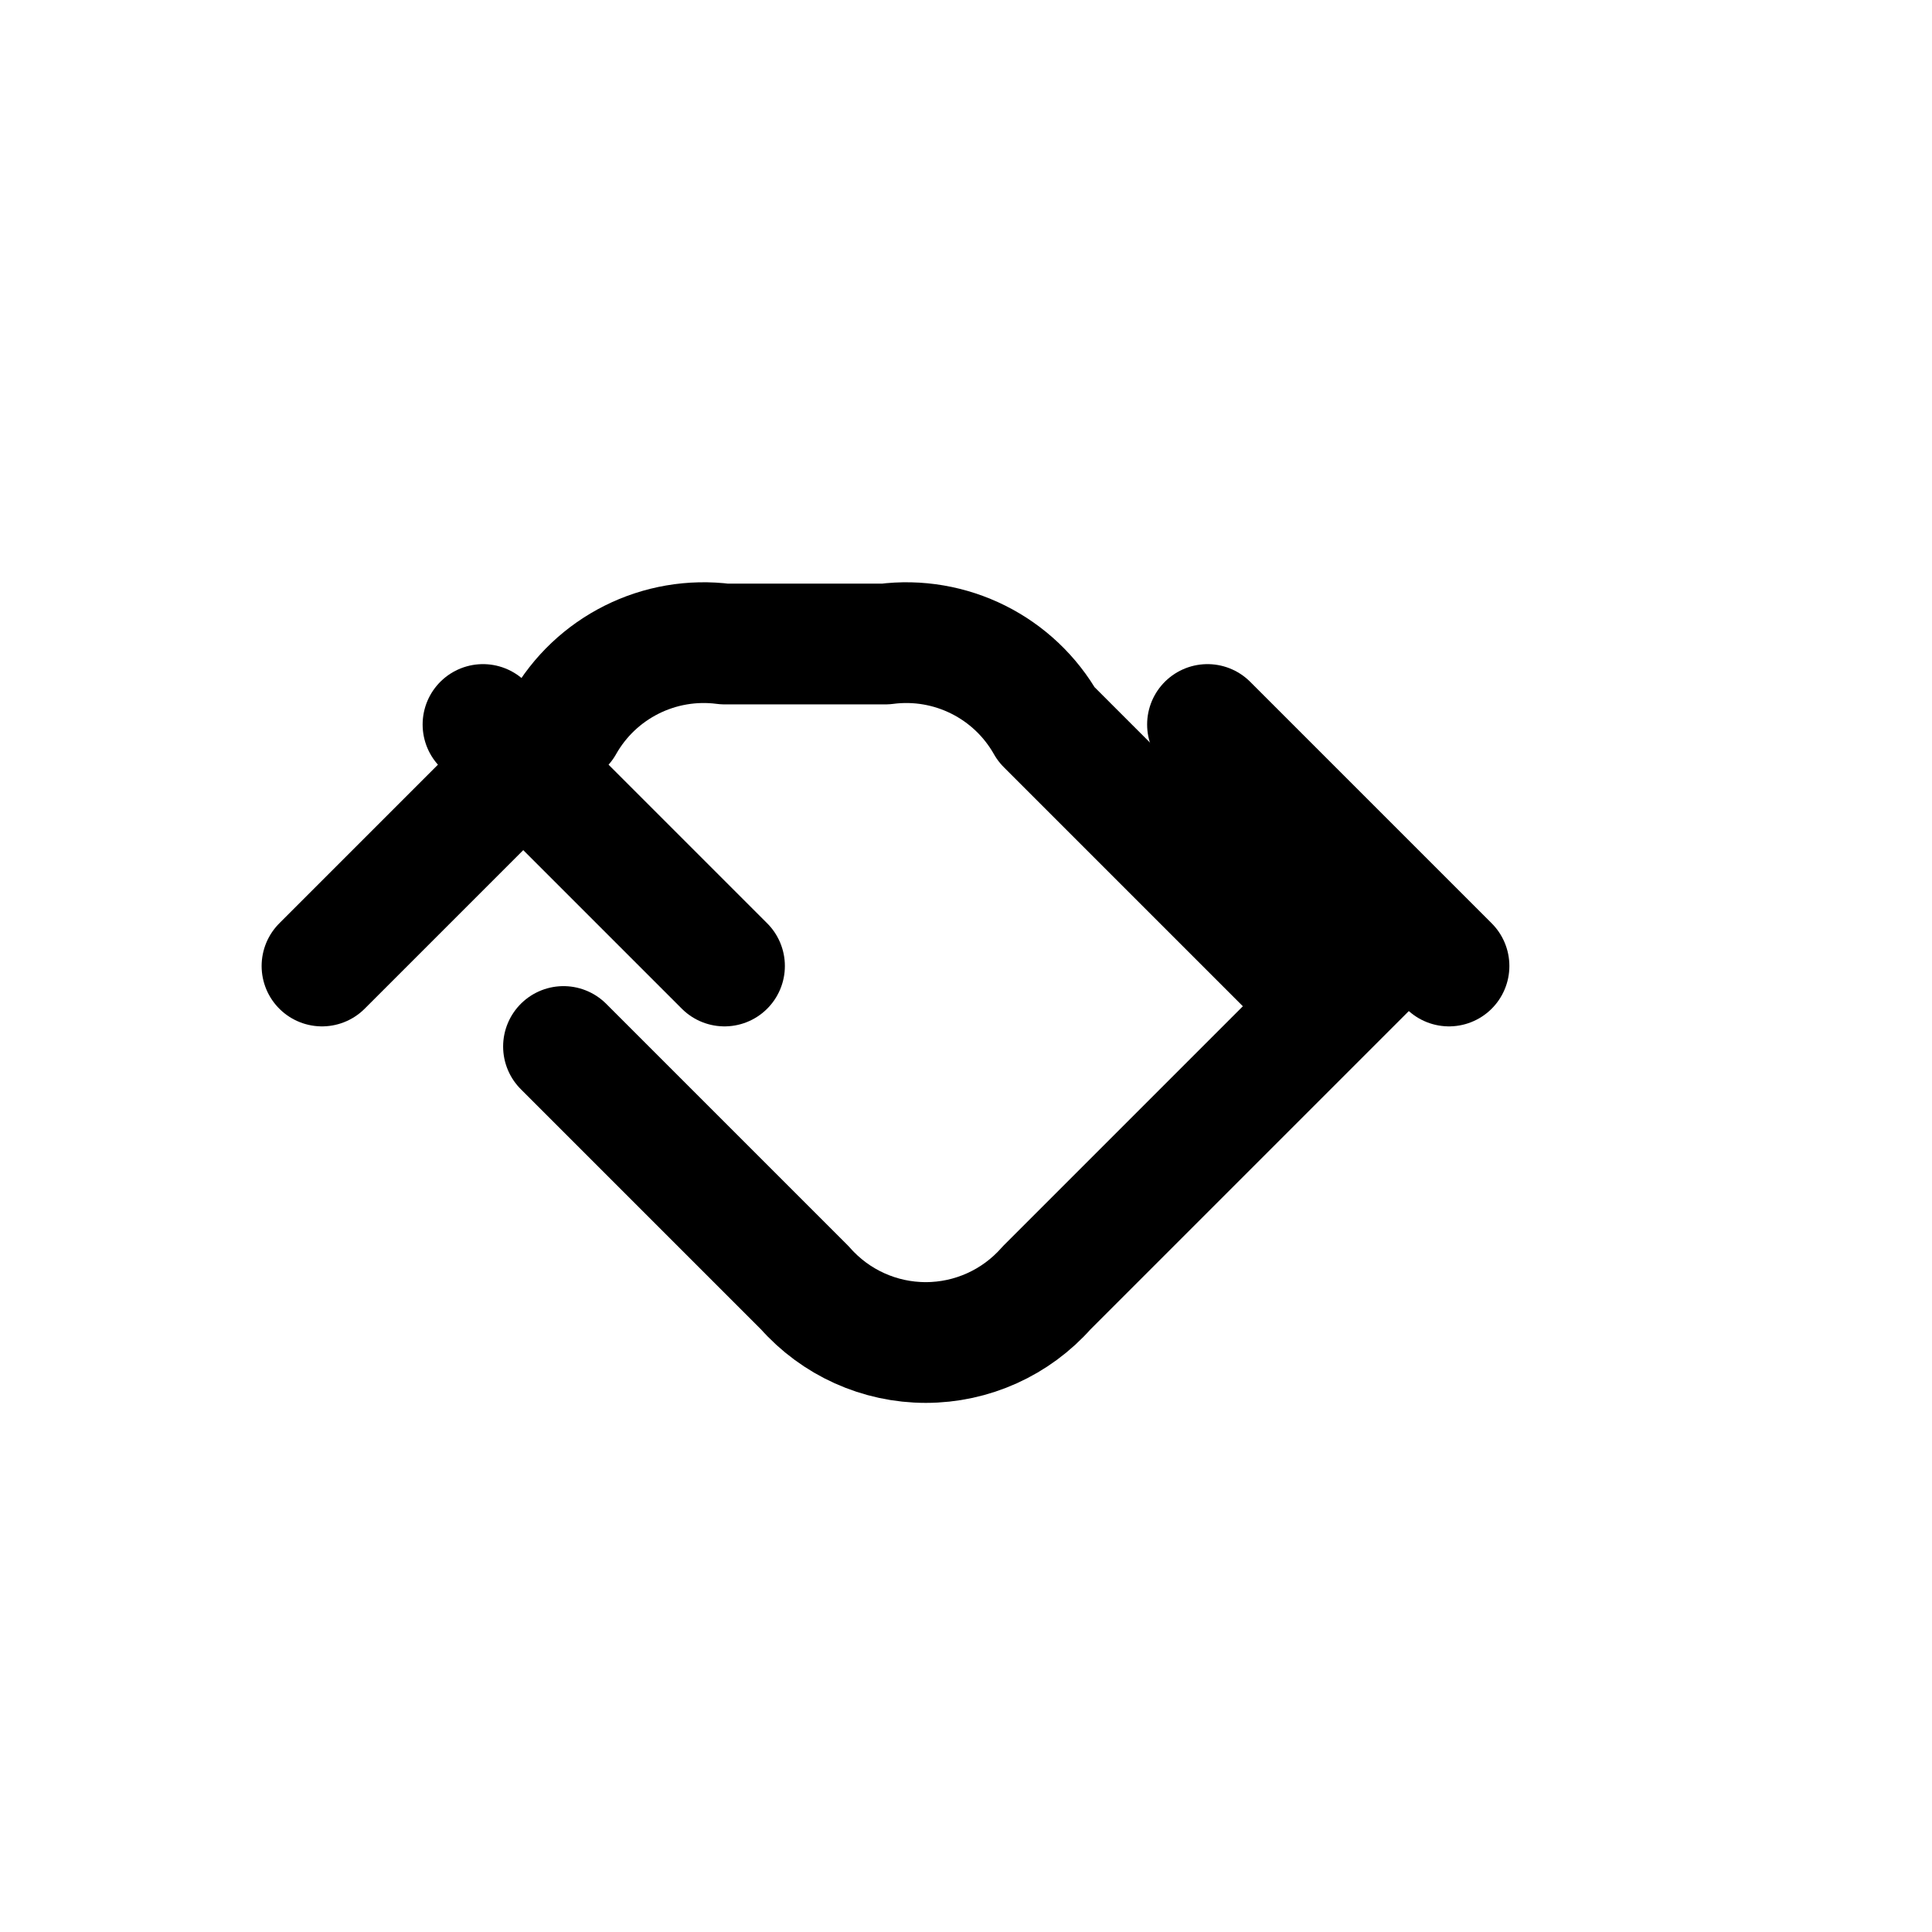
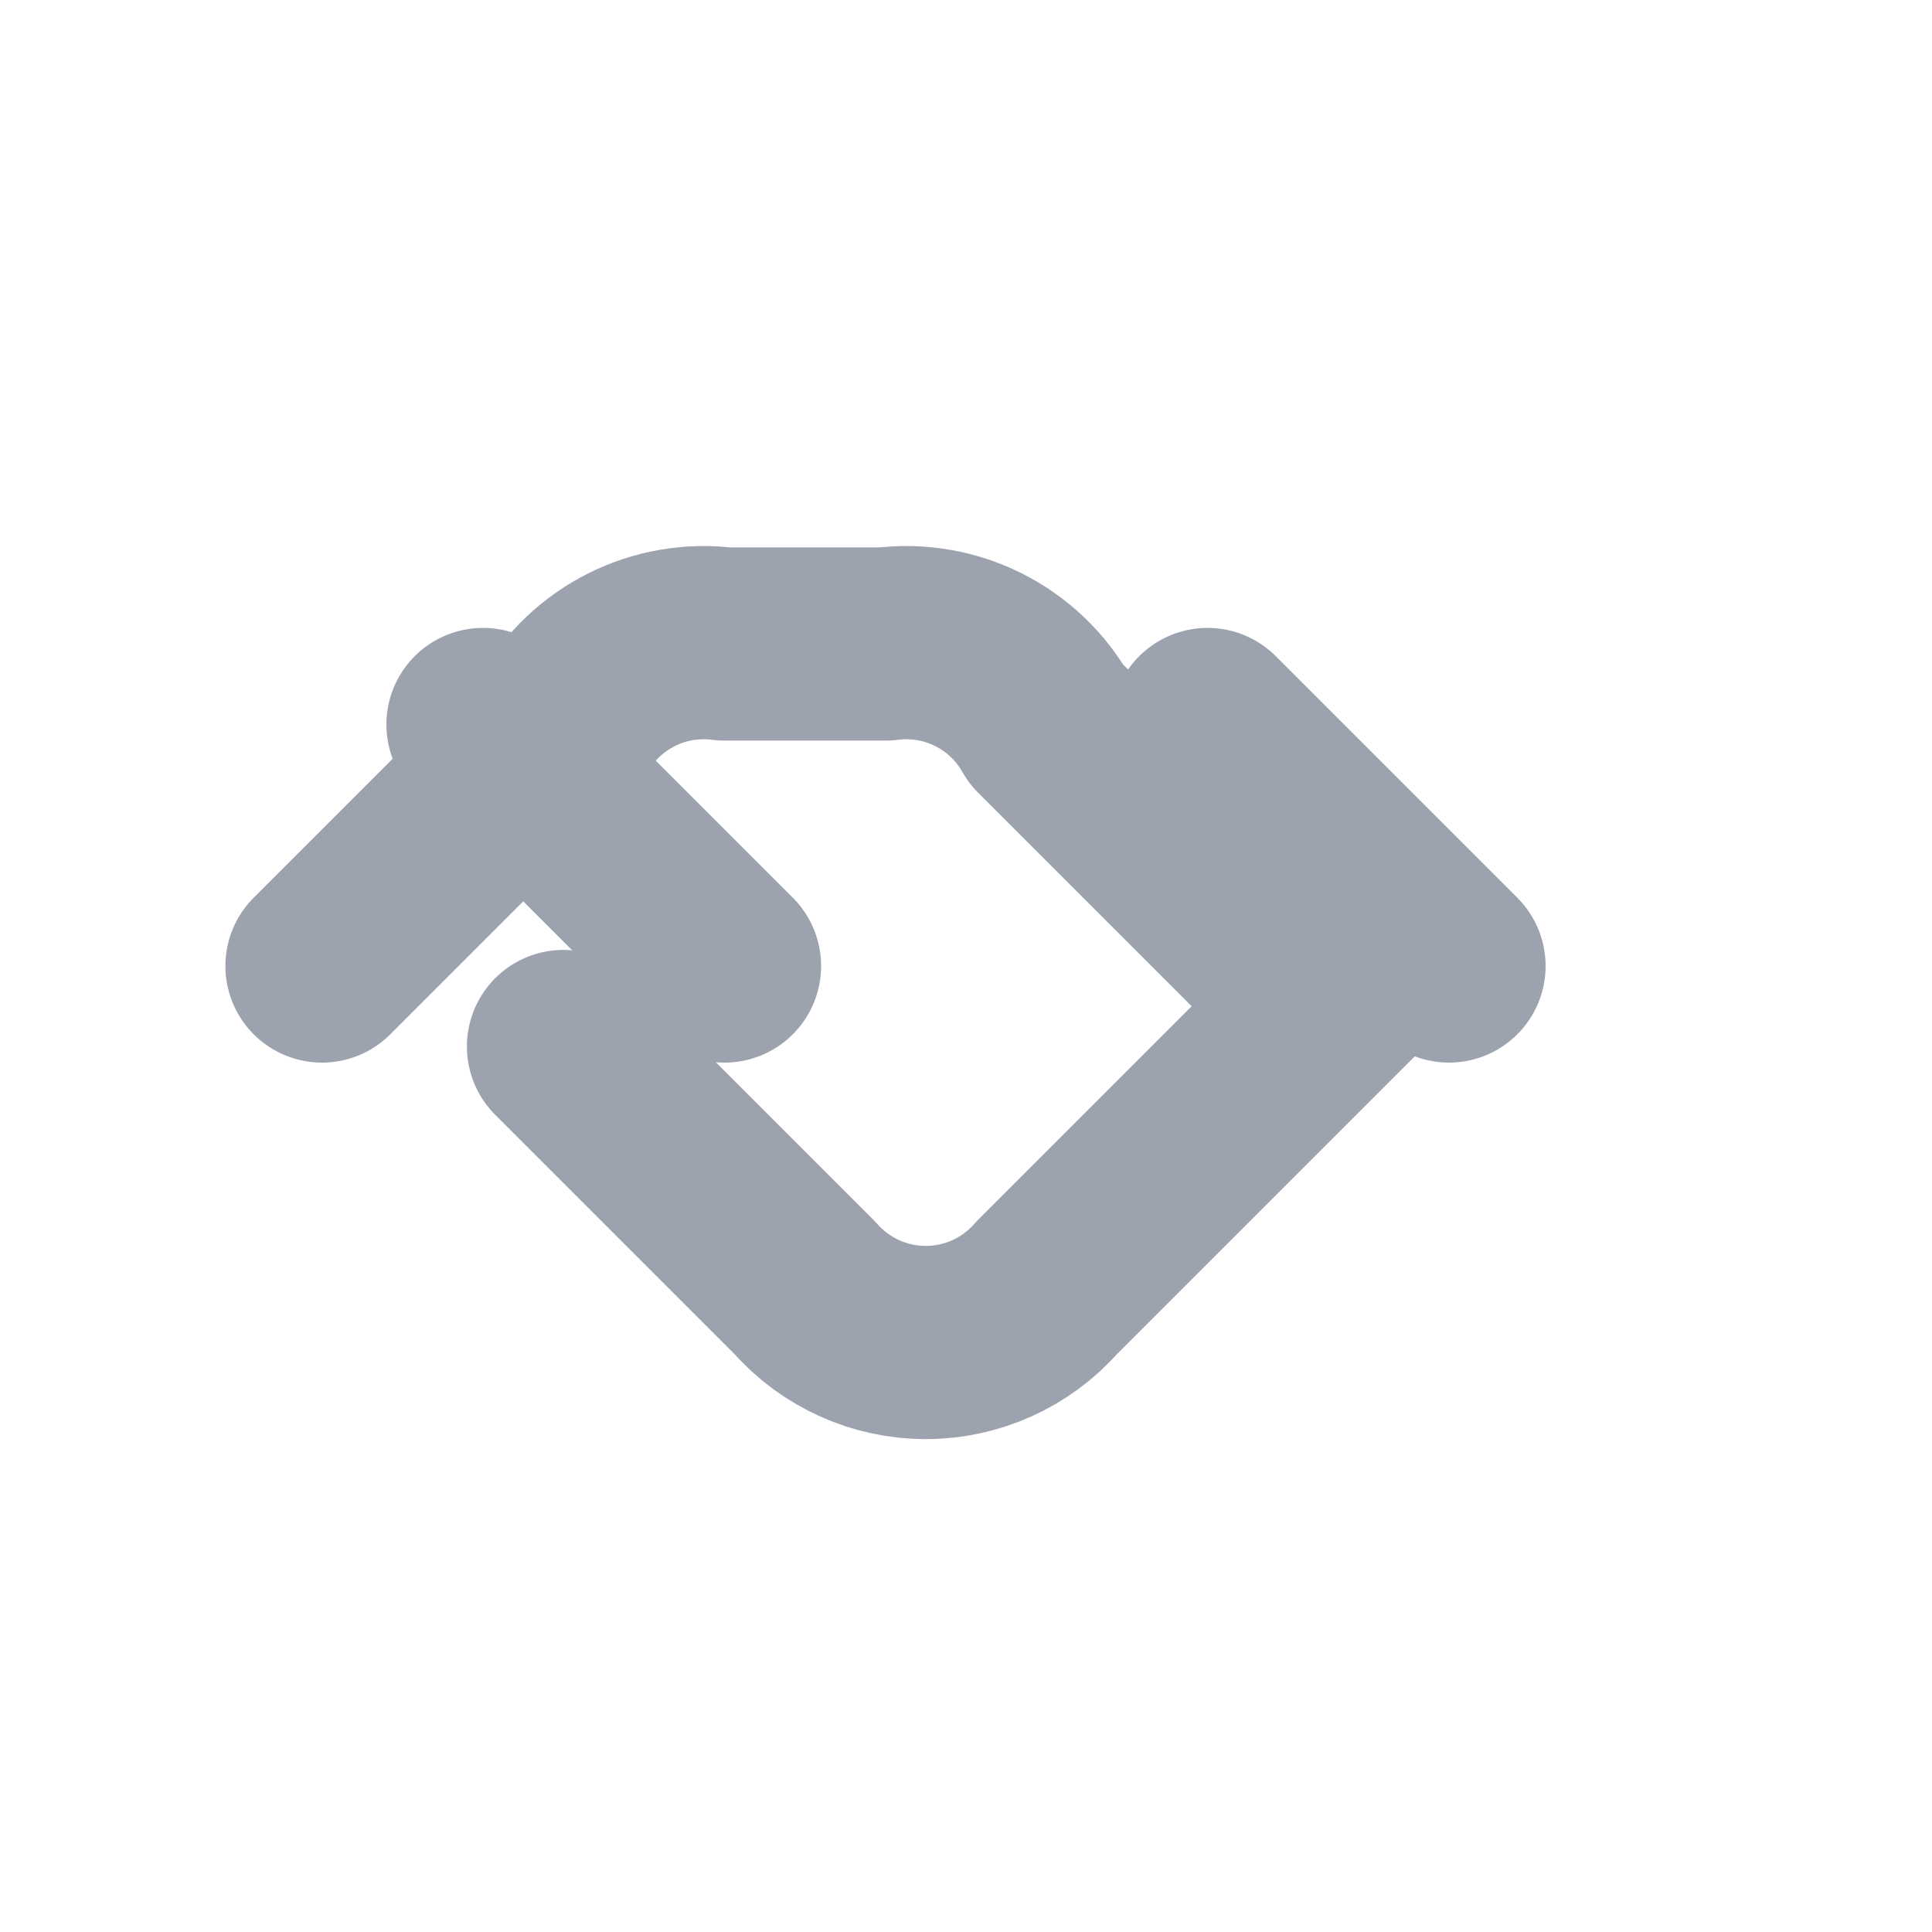
- <svg xmlns="http://www.w3.org/2000/svg" width="20" height="20" viewBox="0 0 24 24" fill="none" stroke="currentColor" stroke-width="1.5" stroke-linecap="round" stroke-linejoin="round" aria-hidden="true" focusable="false" role="img">
-   <path d="M7 13l3 3a2 2 0 0 0 3 0l4-4" />
-   <path d="M6 9l3 3" />
-   <path d="M15 9l3 3" />
-   <path d="M4 12l3-3a2 2 0 0 1 2-1h2a2 2 0 0 1 2 1l3 3" />
+ <svg xmlns="http://www.w3.org/2000/svg" width="20" height="20" viewBox="0 0 24 24" stroke="currentColor" stroke-width="1.5" stroke-linecap="round" stroke-linejoin="round" aria-hidden="true" focusable="false" role="img" fill="none">
+   <path fill="none" stroke="#9CA3AF" stroke-width="2" stroke-linecap="round" stroke-linejoin="round" vector-effect="non-scaling-stroke" d="M7 13l3 3a2 2 0 0 0 3 0l4-4" />
+   <path fill="none" stroke="#9CA3AF" stroke-width="2" stroke-linecap="round" stroke-linejoin="round" vector-effect="non-scaling-stroke" d="M6 9l3 3" />
+   <path fill="none" stroke="#9CA3AF" stroke-width="2" stroke-linecap="round" stroke-linejoin="round" vector-effect="non-scaling-stroke" d="M15 9l3 3" />
+   <path fill="none" stroke="#9CA3AF" stroke-width="2" stroke-linecap="round" stroke-linejoin="round" vector-effect="non-scaling-stroke" d="M4 12l3-3a2 2 0 0 1 2-1h2a2 2 0 0 1 2 1l3 3" />
</svg>
